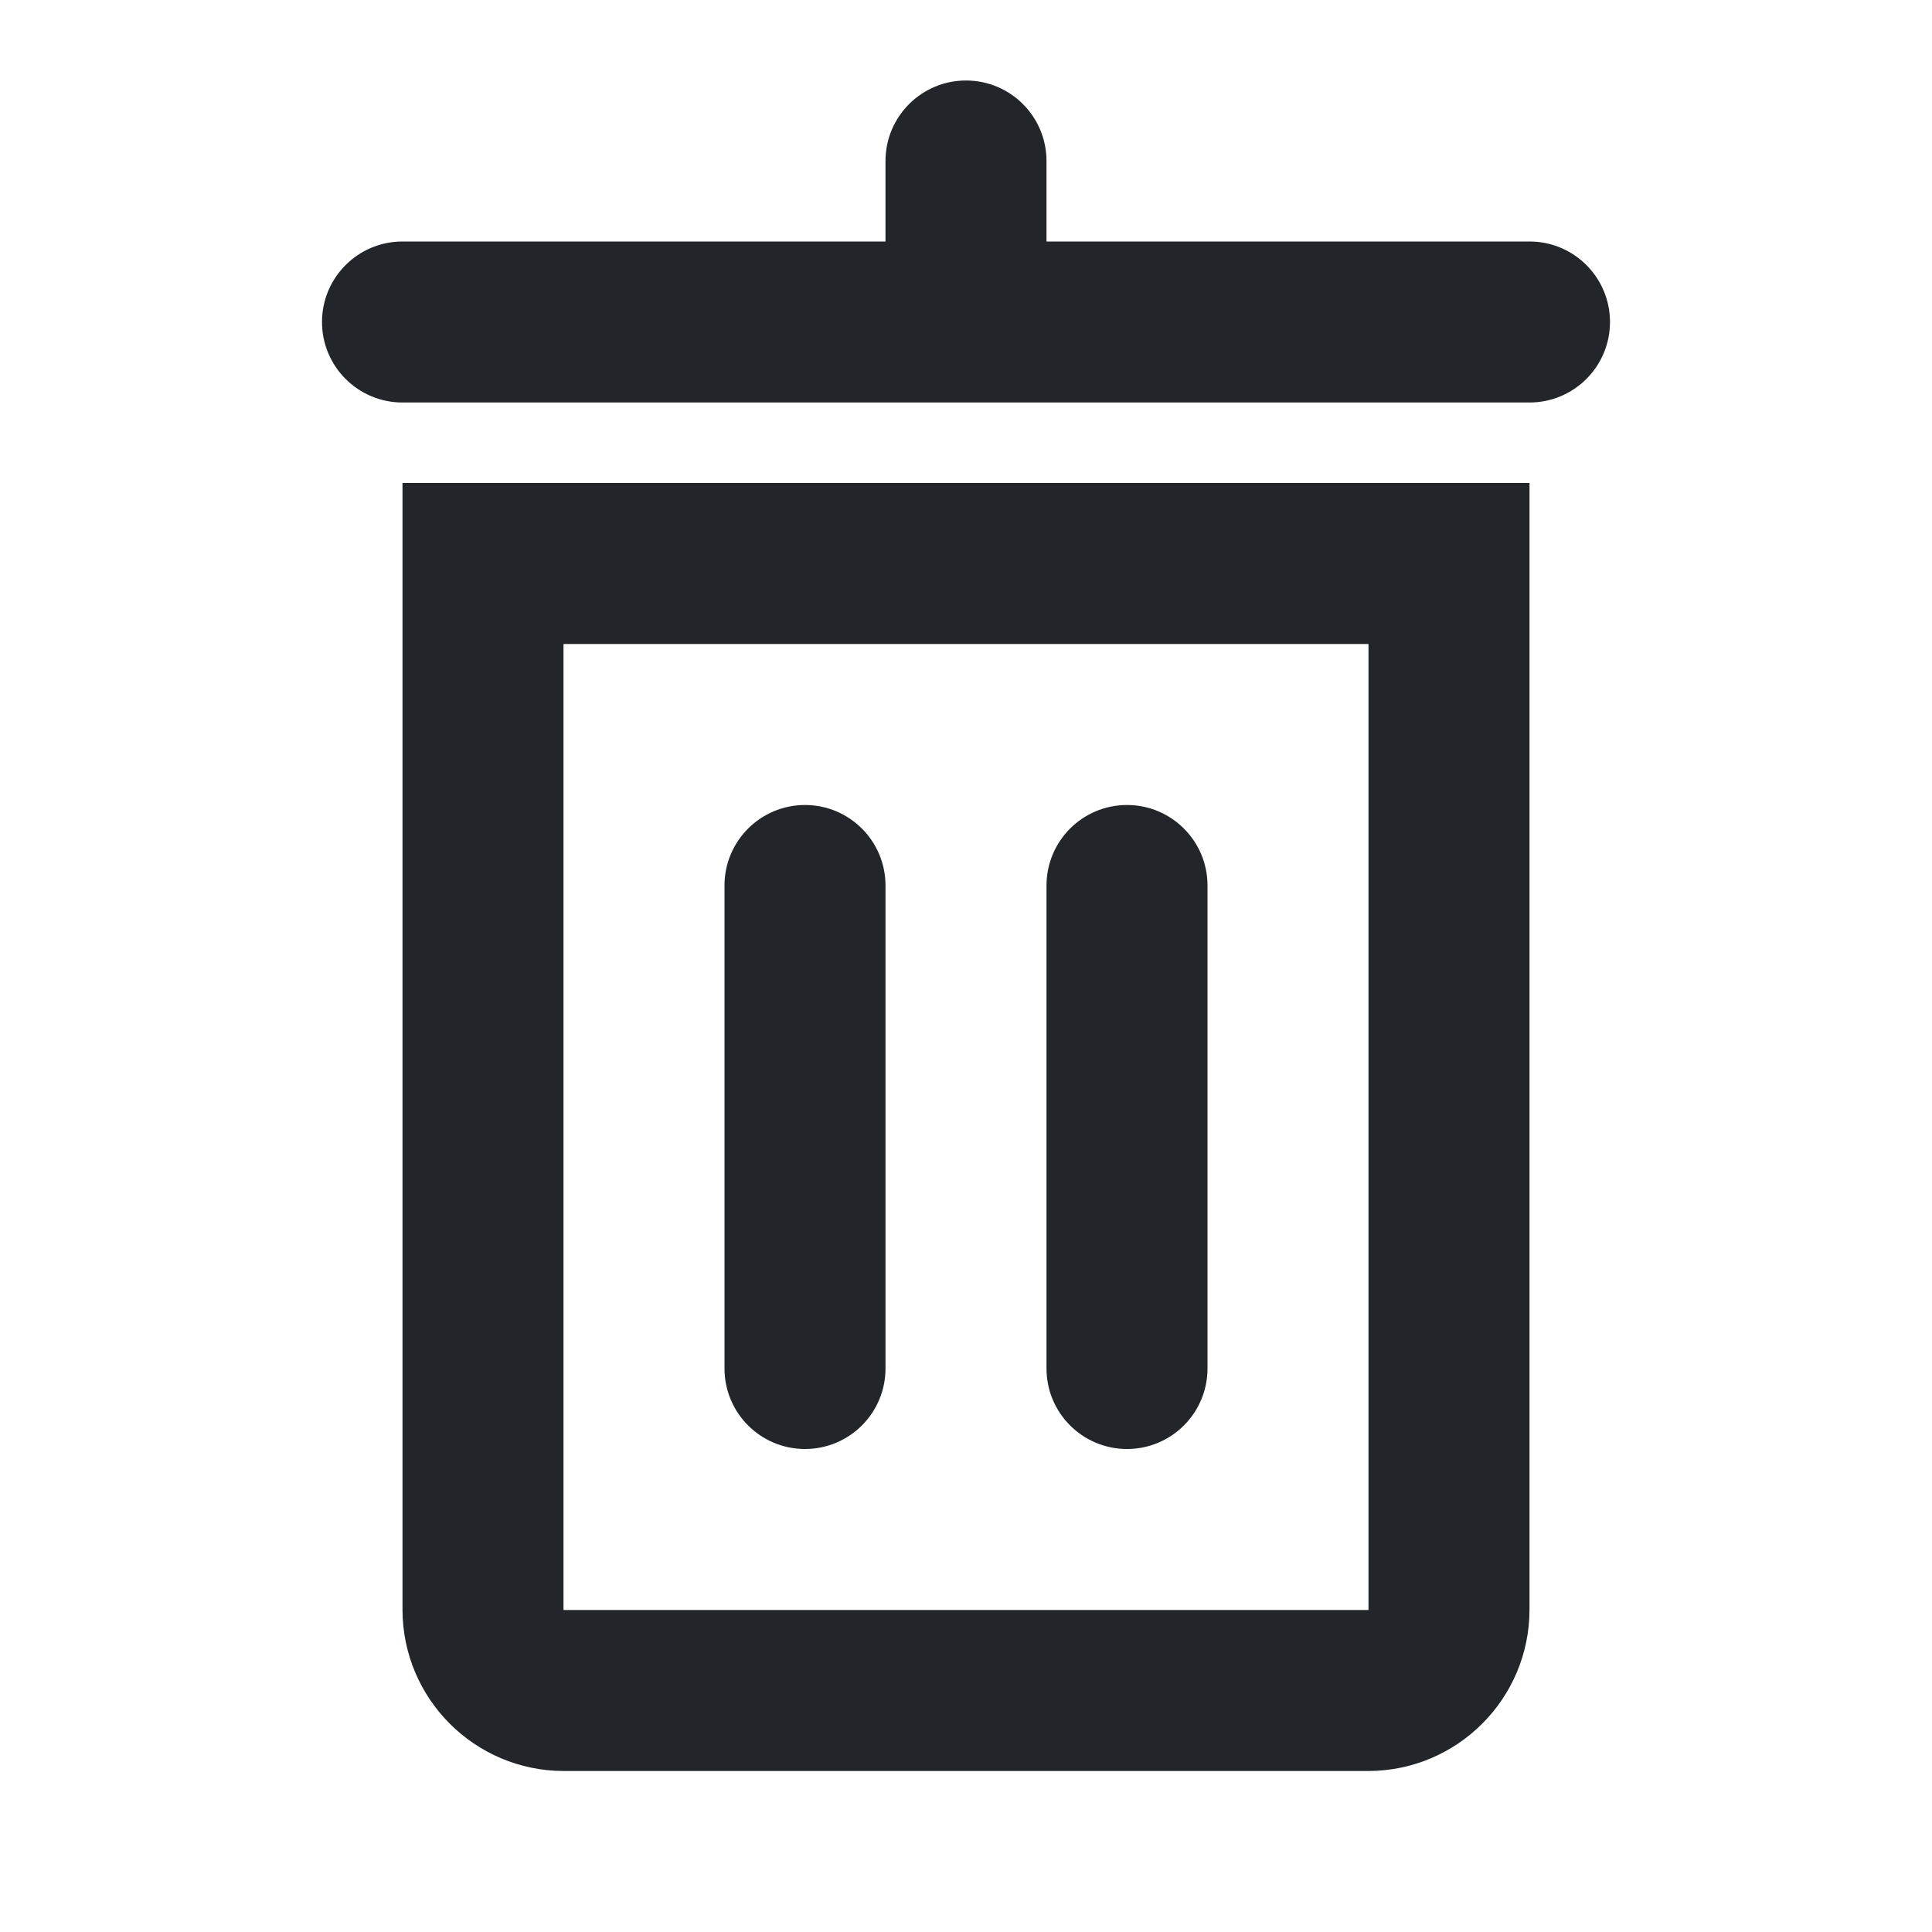
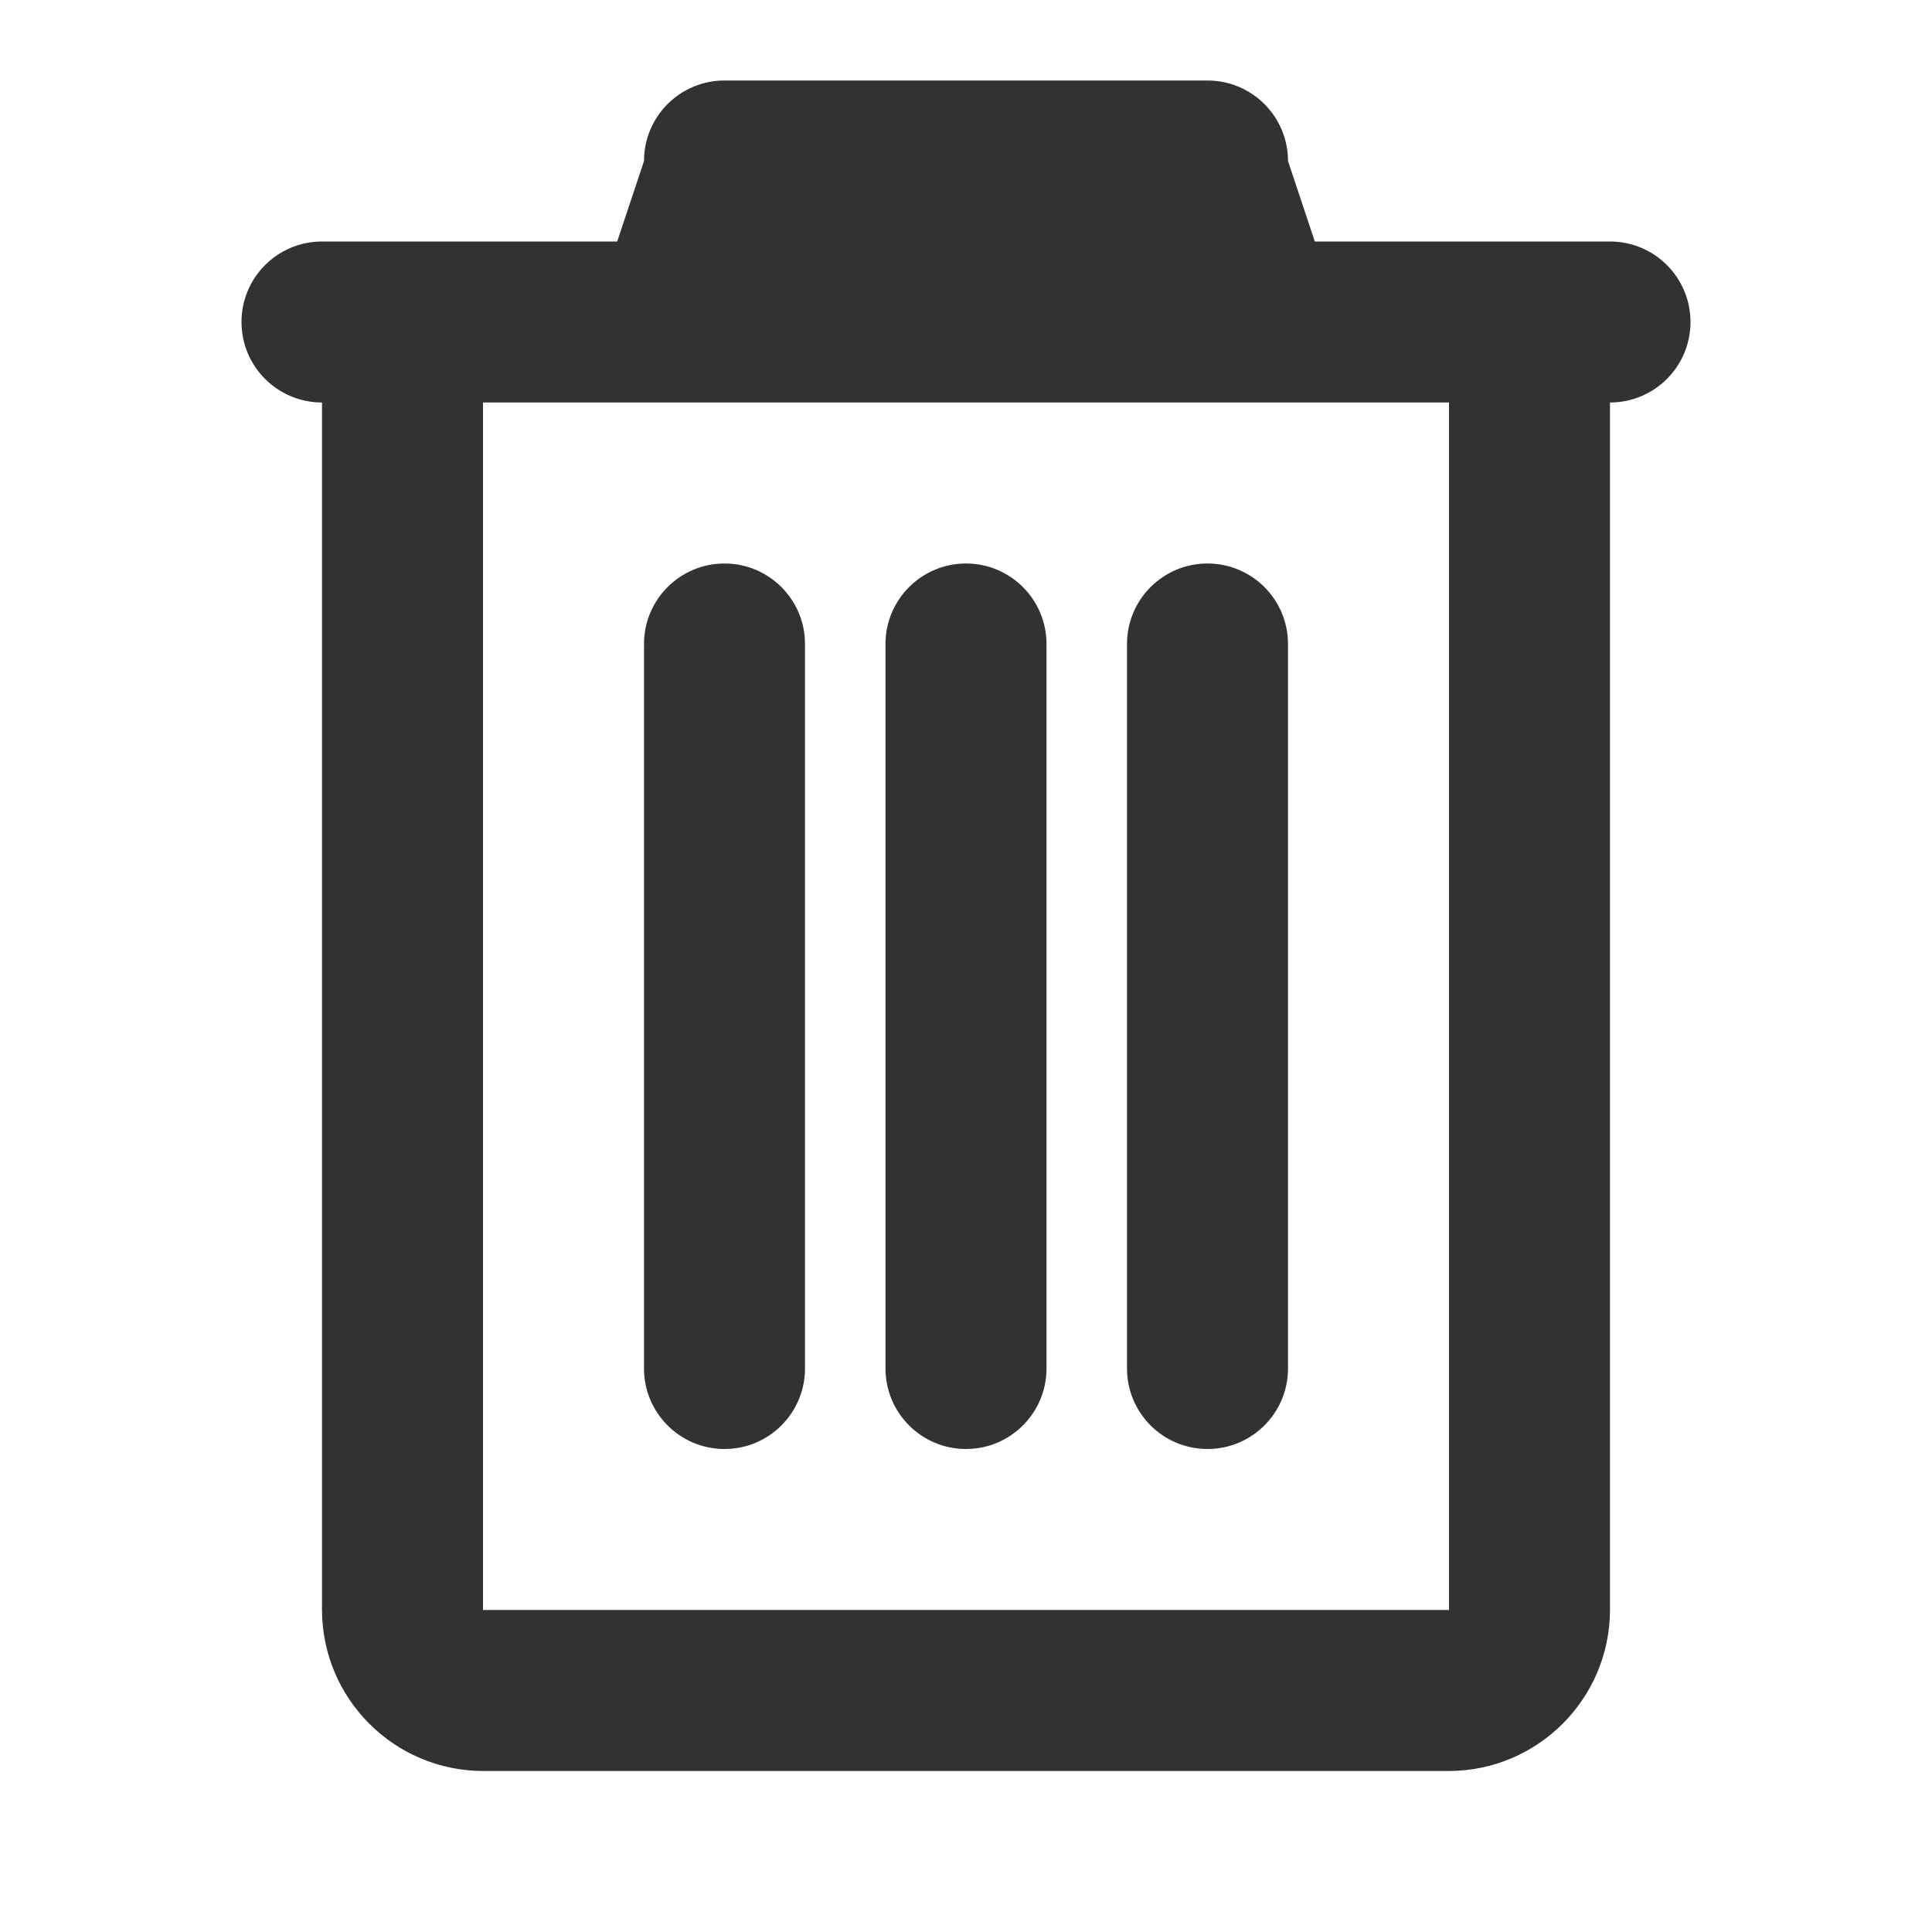
<svg xmlns="http://www.w3.org/2000/svg" width="24" height="24" viewBox="0 0 24 24">
-   <g transform="translate(-4062 -980)">
-     <rect fill="none" width="24" height="24" transform="translate(4062 980)" />
-     <g transform="translate(3906 328)">
-       <path fill="#222529" d="M161,672a2.006,2.006,0,0,0,2,2h10a2.006,2.006,0,0,0,2-2V658H161Zm2-12h10v12H163Z" />
-       <path fill="#222529" d="M166,662a1,1,0,0,0-1,1v6a1,1,0,0,0,2,0v-6A1,1,0,0,0,166,662Z" />
-       <path fill="#222529" d="M170,662a1,1,0,0,0-1,1v6a1,1,0,0,0,2,0v-6A1,1,0,0,0,170,662Z" />
-       <path fill="#222529" d="M175,655h-6v-1a1,1,0,0,0-2,0v1h-6a1,1,0,0,0,0,2h14a1,1,0,0,0,0-2Z" />
+   <rect width="24" height="24" fill="none" />
+   <g transform="translate(-643 -781)">
+     <g>
+       <path fill="#323232" d="M663,784h-3.667L659,783a1,1,0,0,0-1-1h-6a1,1,0,0,0-1,1l-.333,1H647a1,1,0,0,0,0,2v15a2.006,2.006,0,0,0,2,2h12a2.006,2.006,0,0,0,2-2V786a1,1,0,0,0,0-2Zm-2,17H649V786h12Z" />
+       <path fill="#323232" d="M652,788a1,1,0,0,0-1,1v9a1,1,0,0,0,2,0v-9A1,1,0,0,0,652,788Z" />
+       <path fill="#323232" d="M655,788a1,1,0,0,0-1,1v9a1,1,0,0,0,2,0v-9A1,1,0,0,0,655,788Z" />
+       <path fill="#323232" d="M658,788a1,1,0,0,0-1,1v9a1,1,0,0,0,2,0v-9A1,1,0,0,0,658,788Z" />
    </g>
  </g>
</svg>
